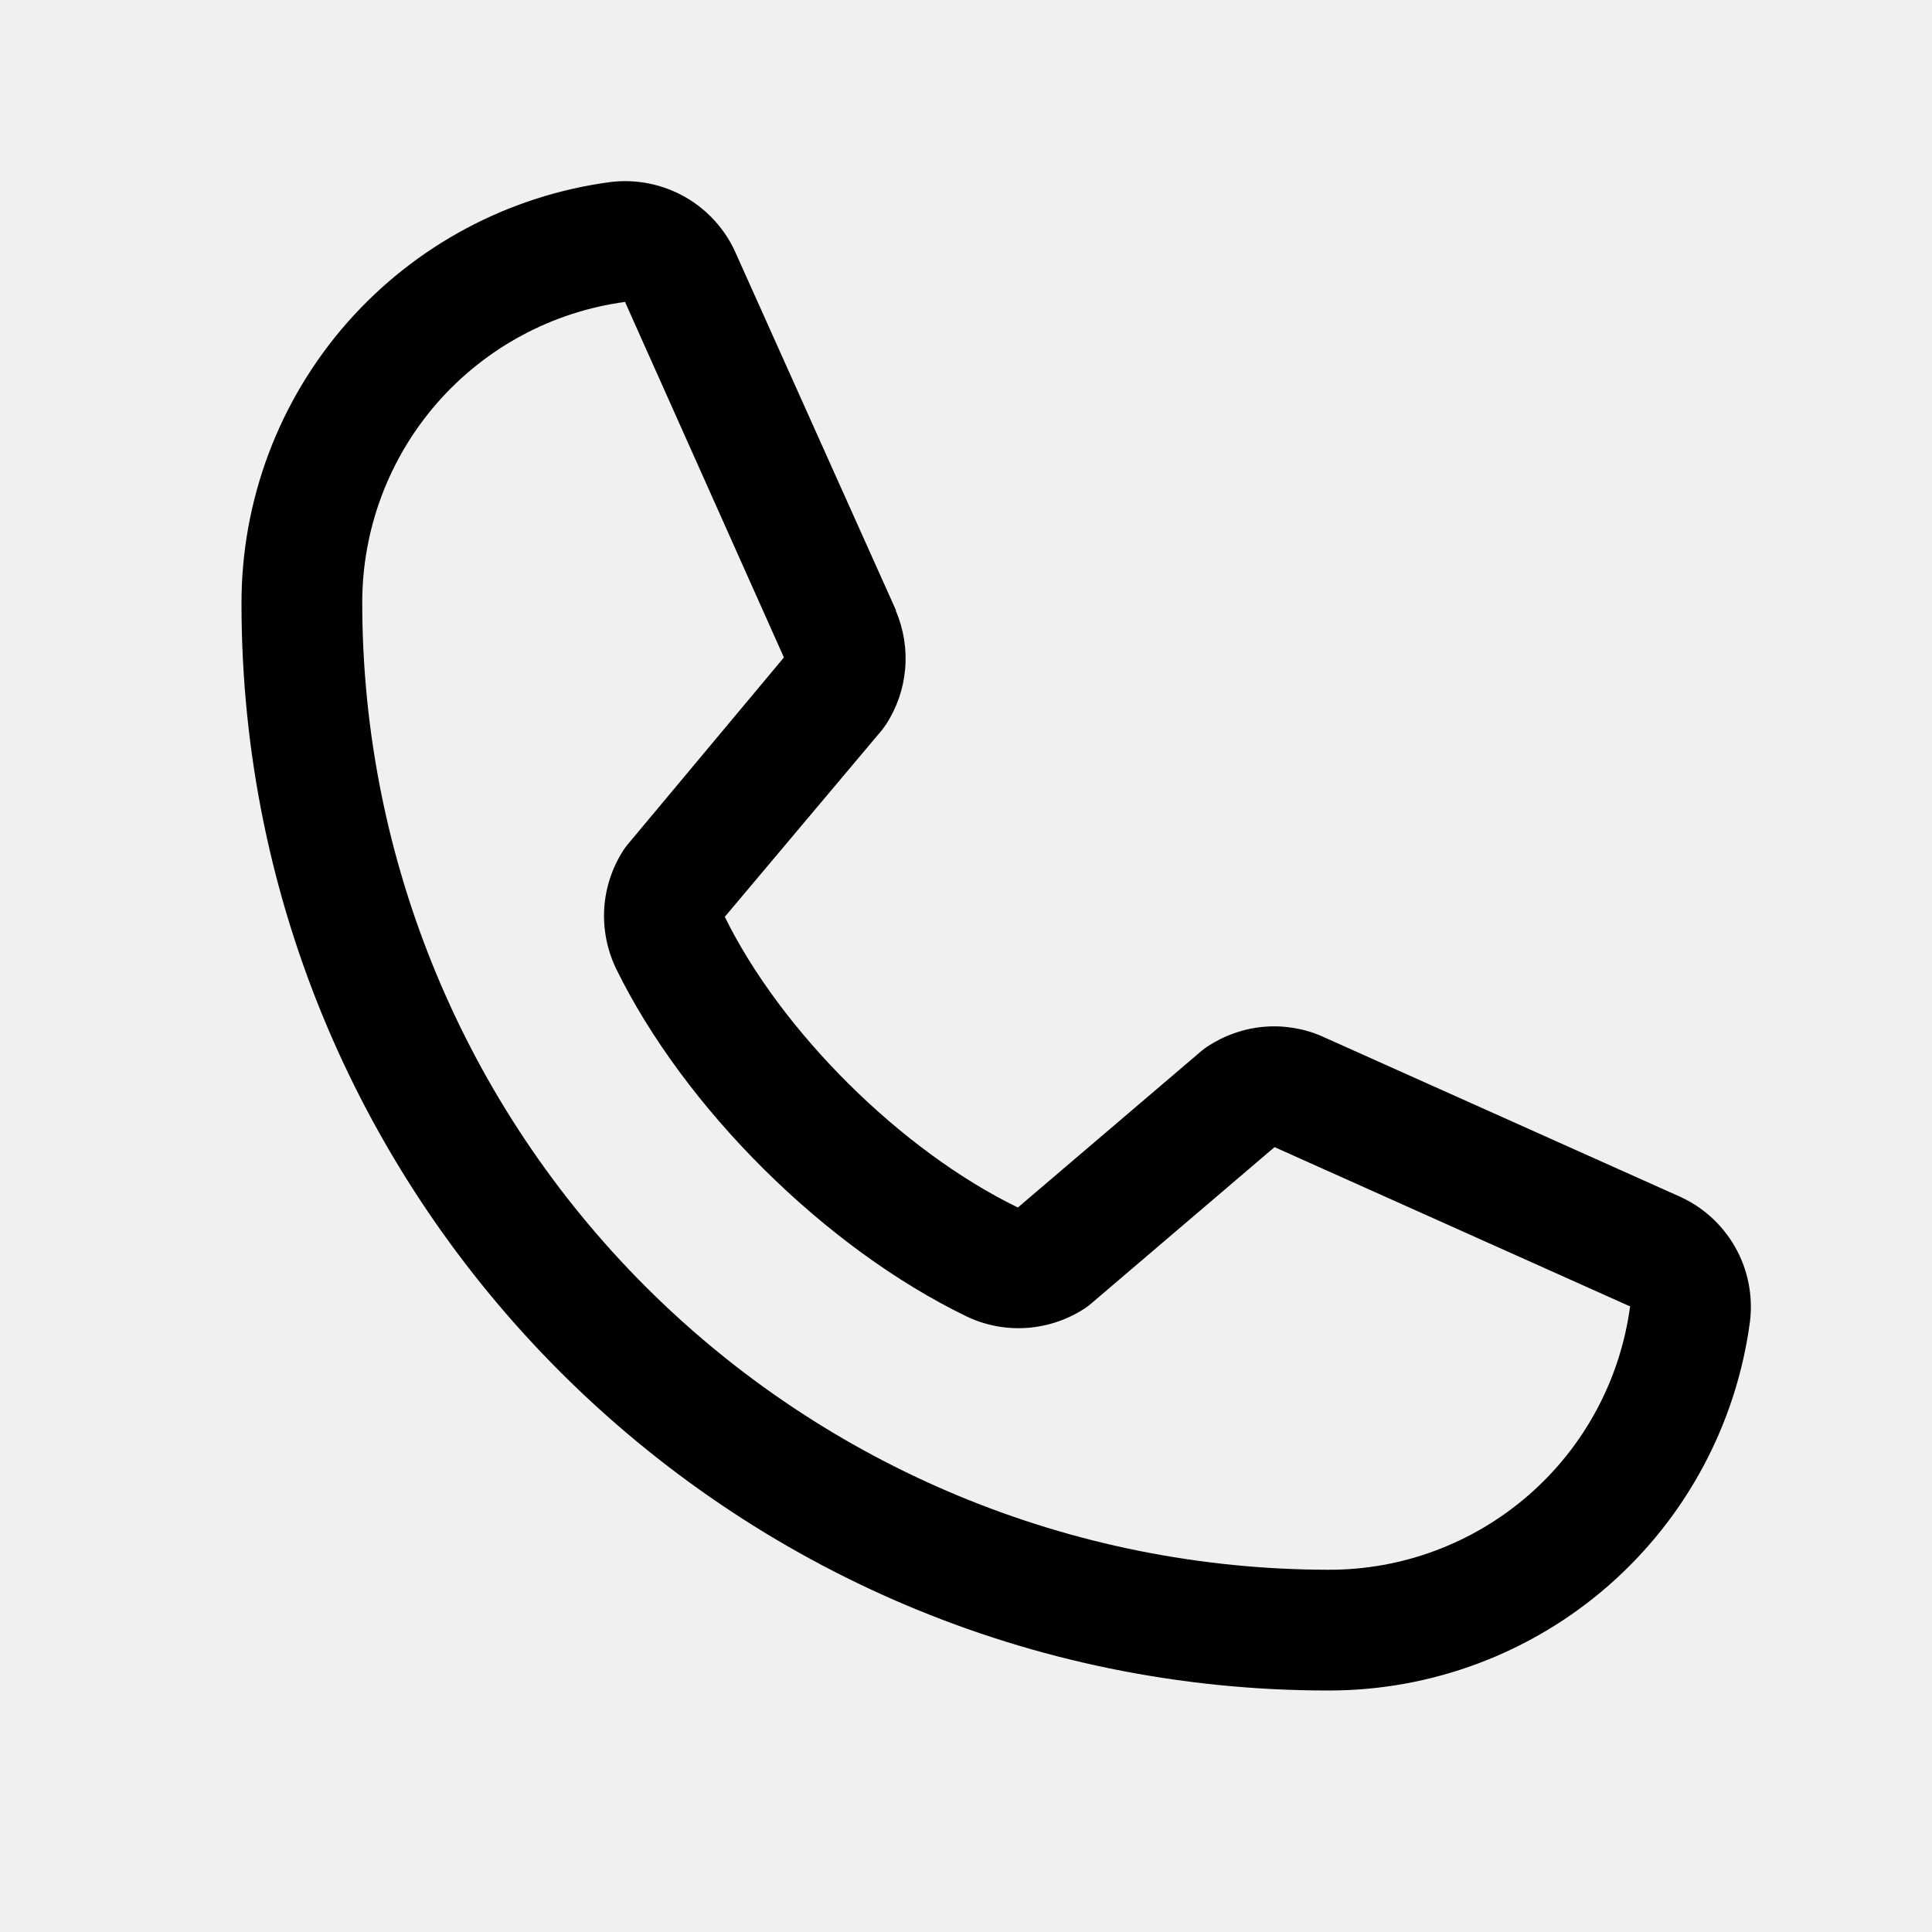
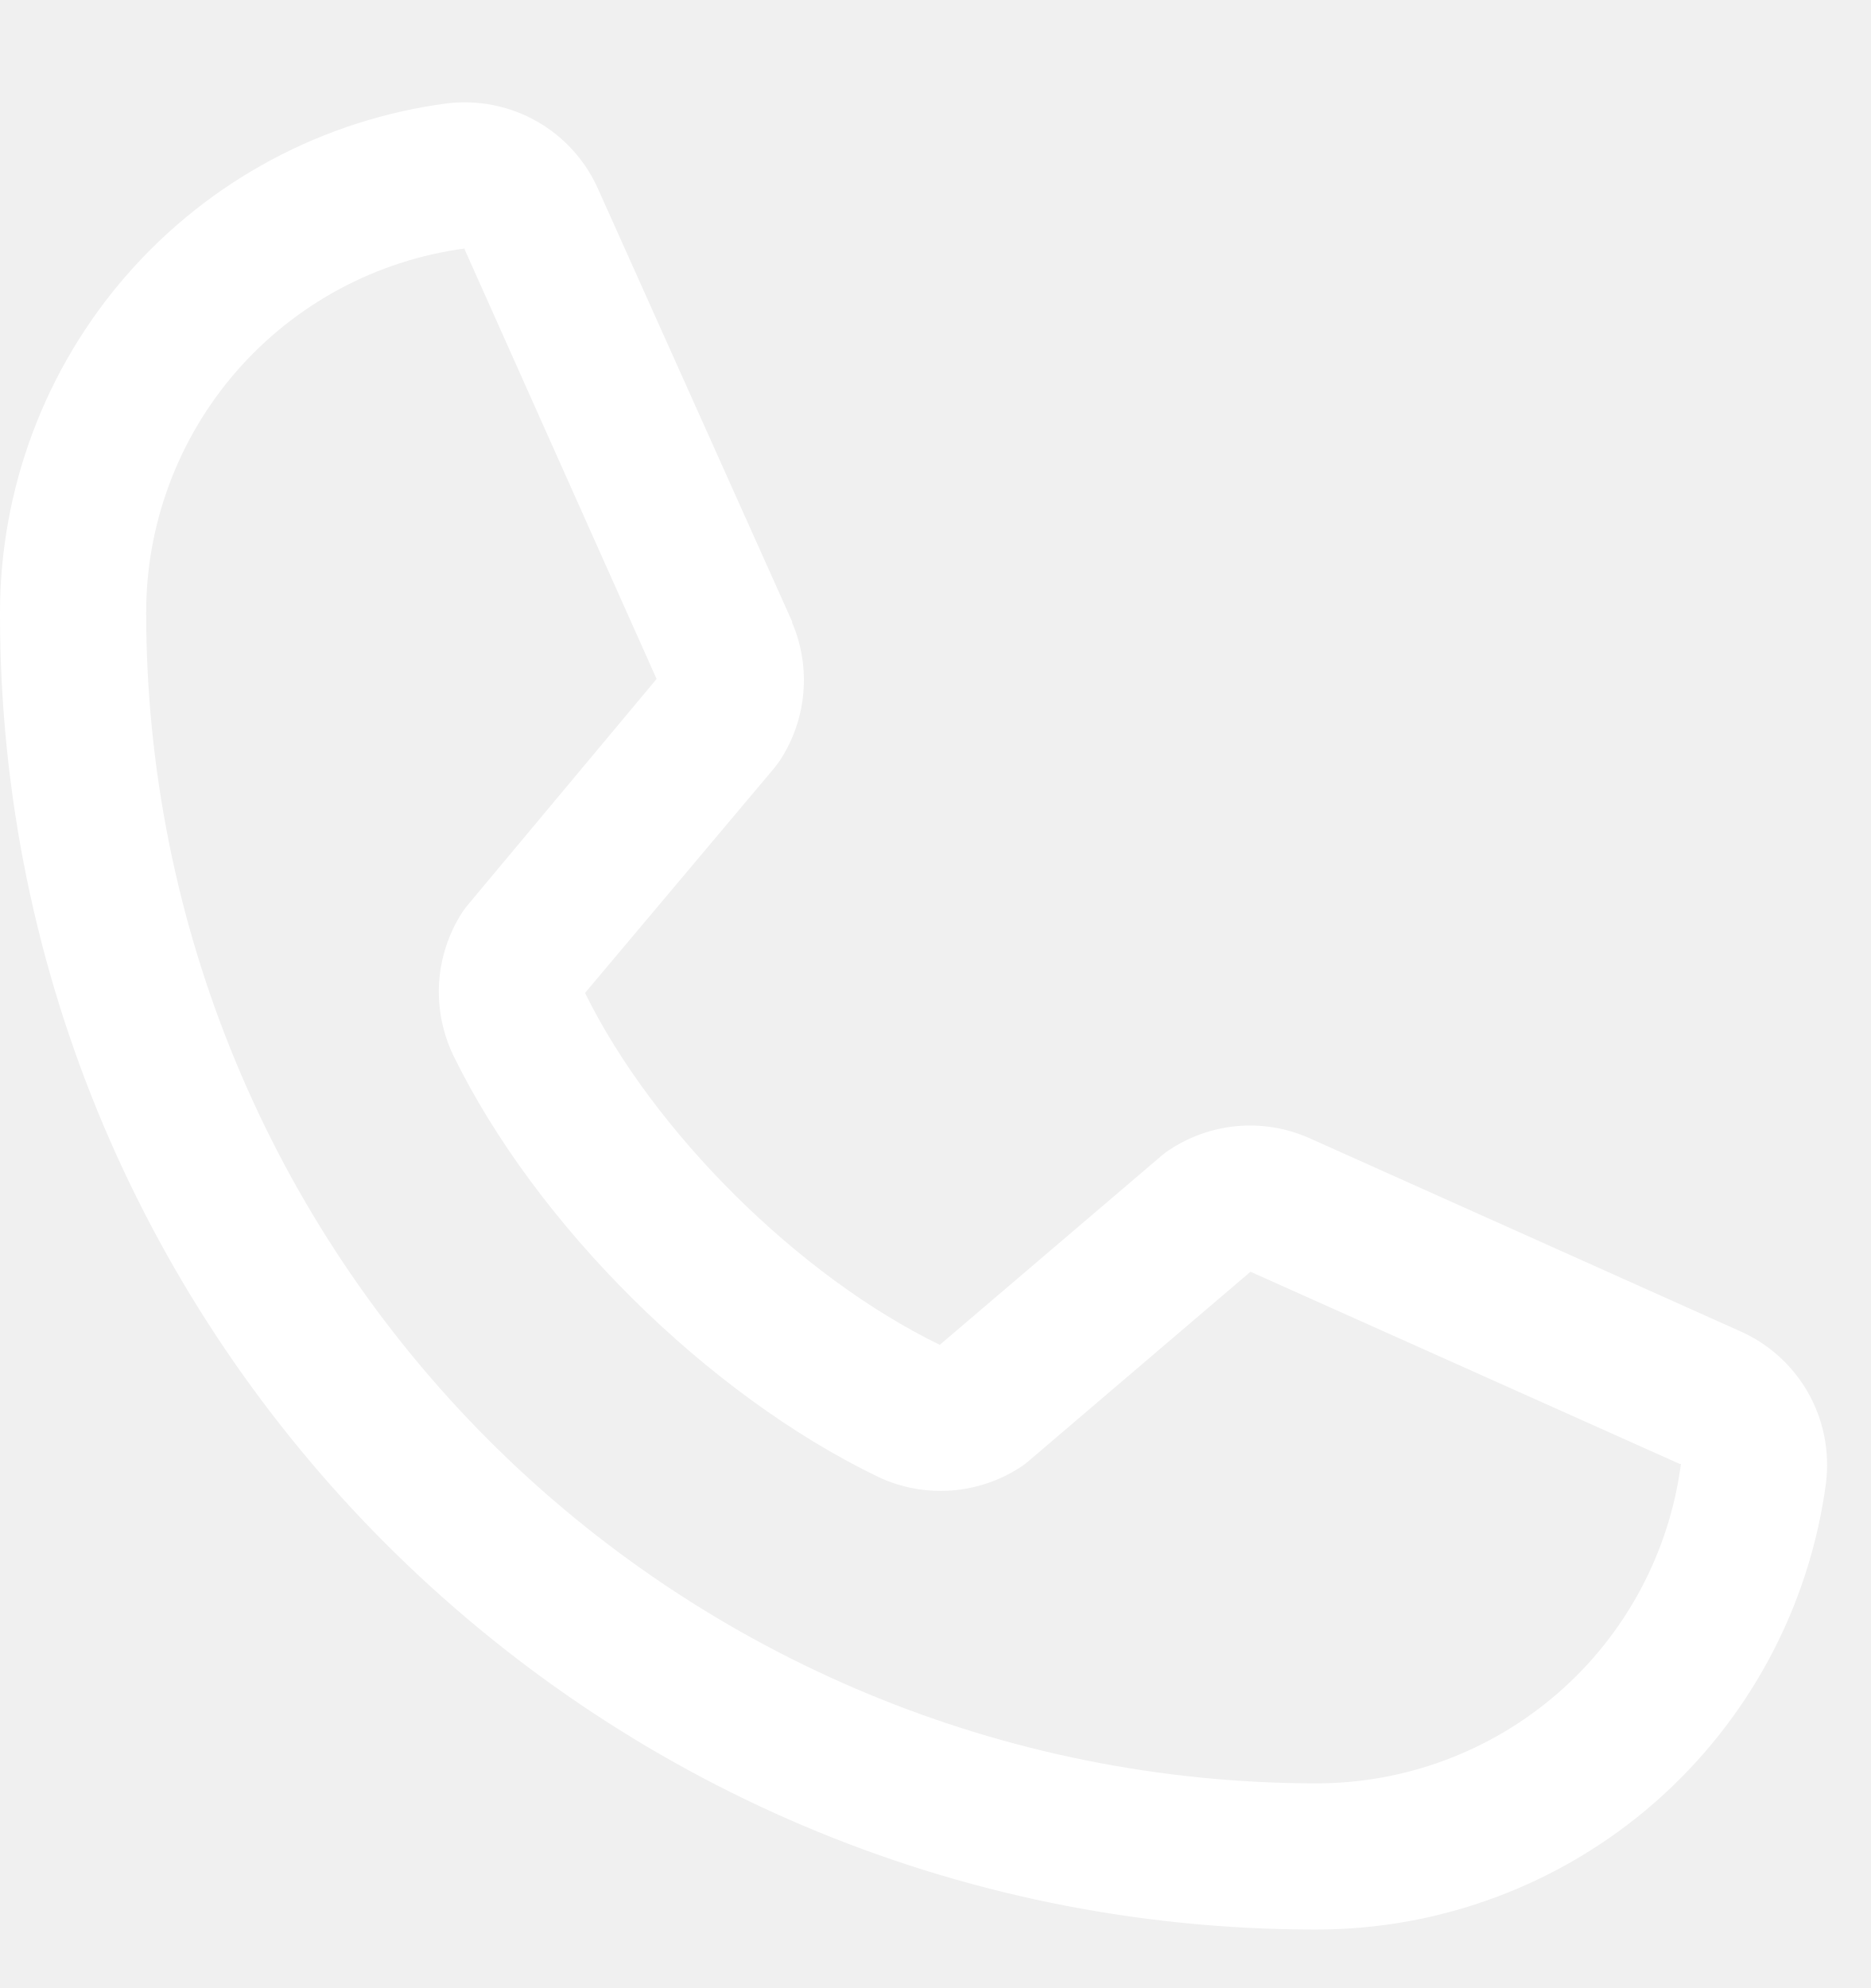
- <svg xmlns="http://www.w3.org/2000/svg" width="20" height="20" viewBox="0 0 20 20" fill="none">
-   <path d="M17.373 12.38L13.692 10.731L13.682 10.726C13.491 10.644 13.283 10.611 13.076 10.63C12.869 10.649 12.67 10.72 12.497 10.835C12.476 10.849 12.457 10.863 12.438 10.879L10.537 12.5C9.332 11.915 8.088 10.681 7.503 9.491L9.127 7.561C9.142 7.541 9.157 7.522 9.171 7.501C9.284 7.328 9.352 7.131 9.37 6.926C9.388 6.72 9.355 6.514 9.274 6.324V6.315L7.62 2.628C7.513 2.381 7.329 2.175 7.095 2.041C6.861 1.907 6.59 1.852 6.322 1.884C5.263 2.024 4.292 2.544 3.588 3.347C2.885 4.15 2.498 5.182 2.5 6.25C2.5 12.453 7.547 17.5 13.75 17.5C14.818 17.502 15.85 17.115 16.653 16.412C17.456 15.709 17.976 14.737 18.116 13.678C18.148 13.411 18.094 13.14 17.96 12.906C17.826 12.672 17.62 12.487 17.373 12.38ZM13.75 16.25C11.099 16.247 8.557 15.193 6.682 13.318C4.807 11.443 3.753 8.901 3.75 6.25C3.747 5.487 4.022 4.749 4.523 4.174C5.025 3.599 5.718 3.226 6.474 3.125C6.474 3.128 6.474 3.131 6.474 3.134L8.115 6.806L6.5 8.739C6.484 8.758 6.469 8.778 6.455 8.799C6.338 8.98 6.269 9.187 6.255 9.402C6.242 9.617 6.284 9.832 6.377 10.026C7.085 11.473 8.544 12.921 10.007 13.628C10.202 13.721 10.418 13.762 10.634 13.746C10.85 13.73 11.058 13.659 11.238 13.539C11.258 13.526 11.277 13.511 11.295 13.495L13.194 11.875L16.866 13.52C16.866 13.52 16.873 13.52 16.875 13.52C16.775 14.277 16.403 14.972 15.828 15.474C15.252 15.977 14.514 16.253 13.75 16.25Z" fill="black" />
+ <svg xmlns="http://www.w3.org/2000/svg" width="16" height="17" viewBox="0 0 16 17" fill="none">
+   <path d="M14.873 11.38L11.192 9.73L11.182 9.726C10.991 9.644 10.783 9.611 10.576 9.63C10.369 9.649 10.17 9.72 9.997 9.835C9.977 9.848 9.957 9.863 9.938 9.879L8.037 11.5C6.832 10.915 5.588 9.68 5.003 8.491L6.627 6.561C6.642 6.541 6.657 6.522 6.671 6.501C6.784 6.328 6.852 6.131 6.87 5.925C6.888 5.72 6.855 5.513 6.774 5.324V5.315L5.12 1.628C5.013 1.381 4.829 1.174 4.595 1.04C4.361 0.906 4.09 0.852 3.822 0.884C2.763 1.024 1.792 1.543 1.088 2.347C0.385 3.15 -0.002 4.182 7.06925e-06 5.25C7.06925e-06 11.453 5.047 16.5 11.25 16.5C12.318 16.502 13.35 16.115 14.153 15.412C14.956 14.708 15.476 13.737 15.616 12.678C15.648 12.41 15.594 12.139 15.46 11.905C15.326 11.671 15.12 11.487 14.873 11.38ZM11.25 15.25C8.599 15.247 6.057 14.192 4.182 12.318C2.307 10.443 1.253 7.901 1.25 5.25C1.247 4.487 1.522 3.749 2.023 3.174C2.525 2.599 3.218 2.226 3.974 2.125C3.974 2.128 3.974 2.131 3.974 2.134L5.615 5.806L4 7.739C3.984 7.758 3.969 7.778 3.955 7.799C3.838 7.979 3.769 8.187 3.755 8.402C3.742 8.617 3.784 8.832 3.877 9.026C4.585 10.473 6.044 11.921 7.507 12.628C7.702 12.721 7.918 12.761 8.134 12.746C8.35 12.73 8.558 12.659 8.738 12.539C8.758 12.525 8.777 12.511 8.795 12.495L10.694 10.875L14.366 12.519C14.366 12.519 14.373 12.519 14.375 12.519C14.275 13.277 13.903 13.972 13.328 14.474C12.752 14.977 12.014 15.252 11.25 15.25Z" fill="white" />
</svg>
